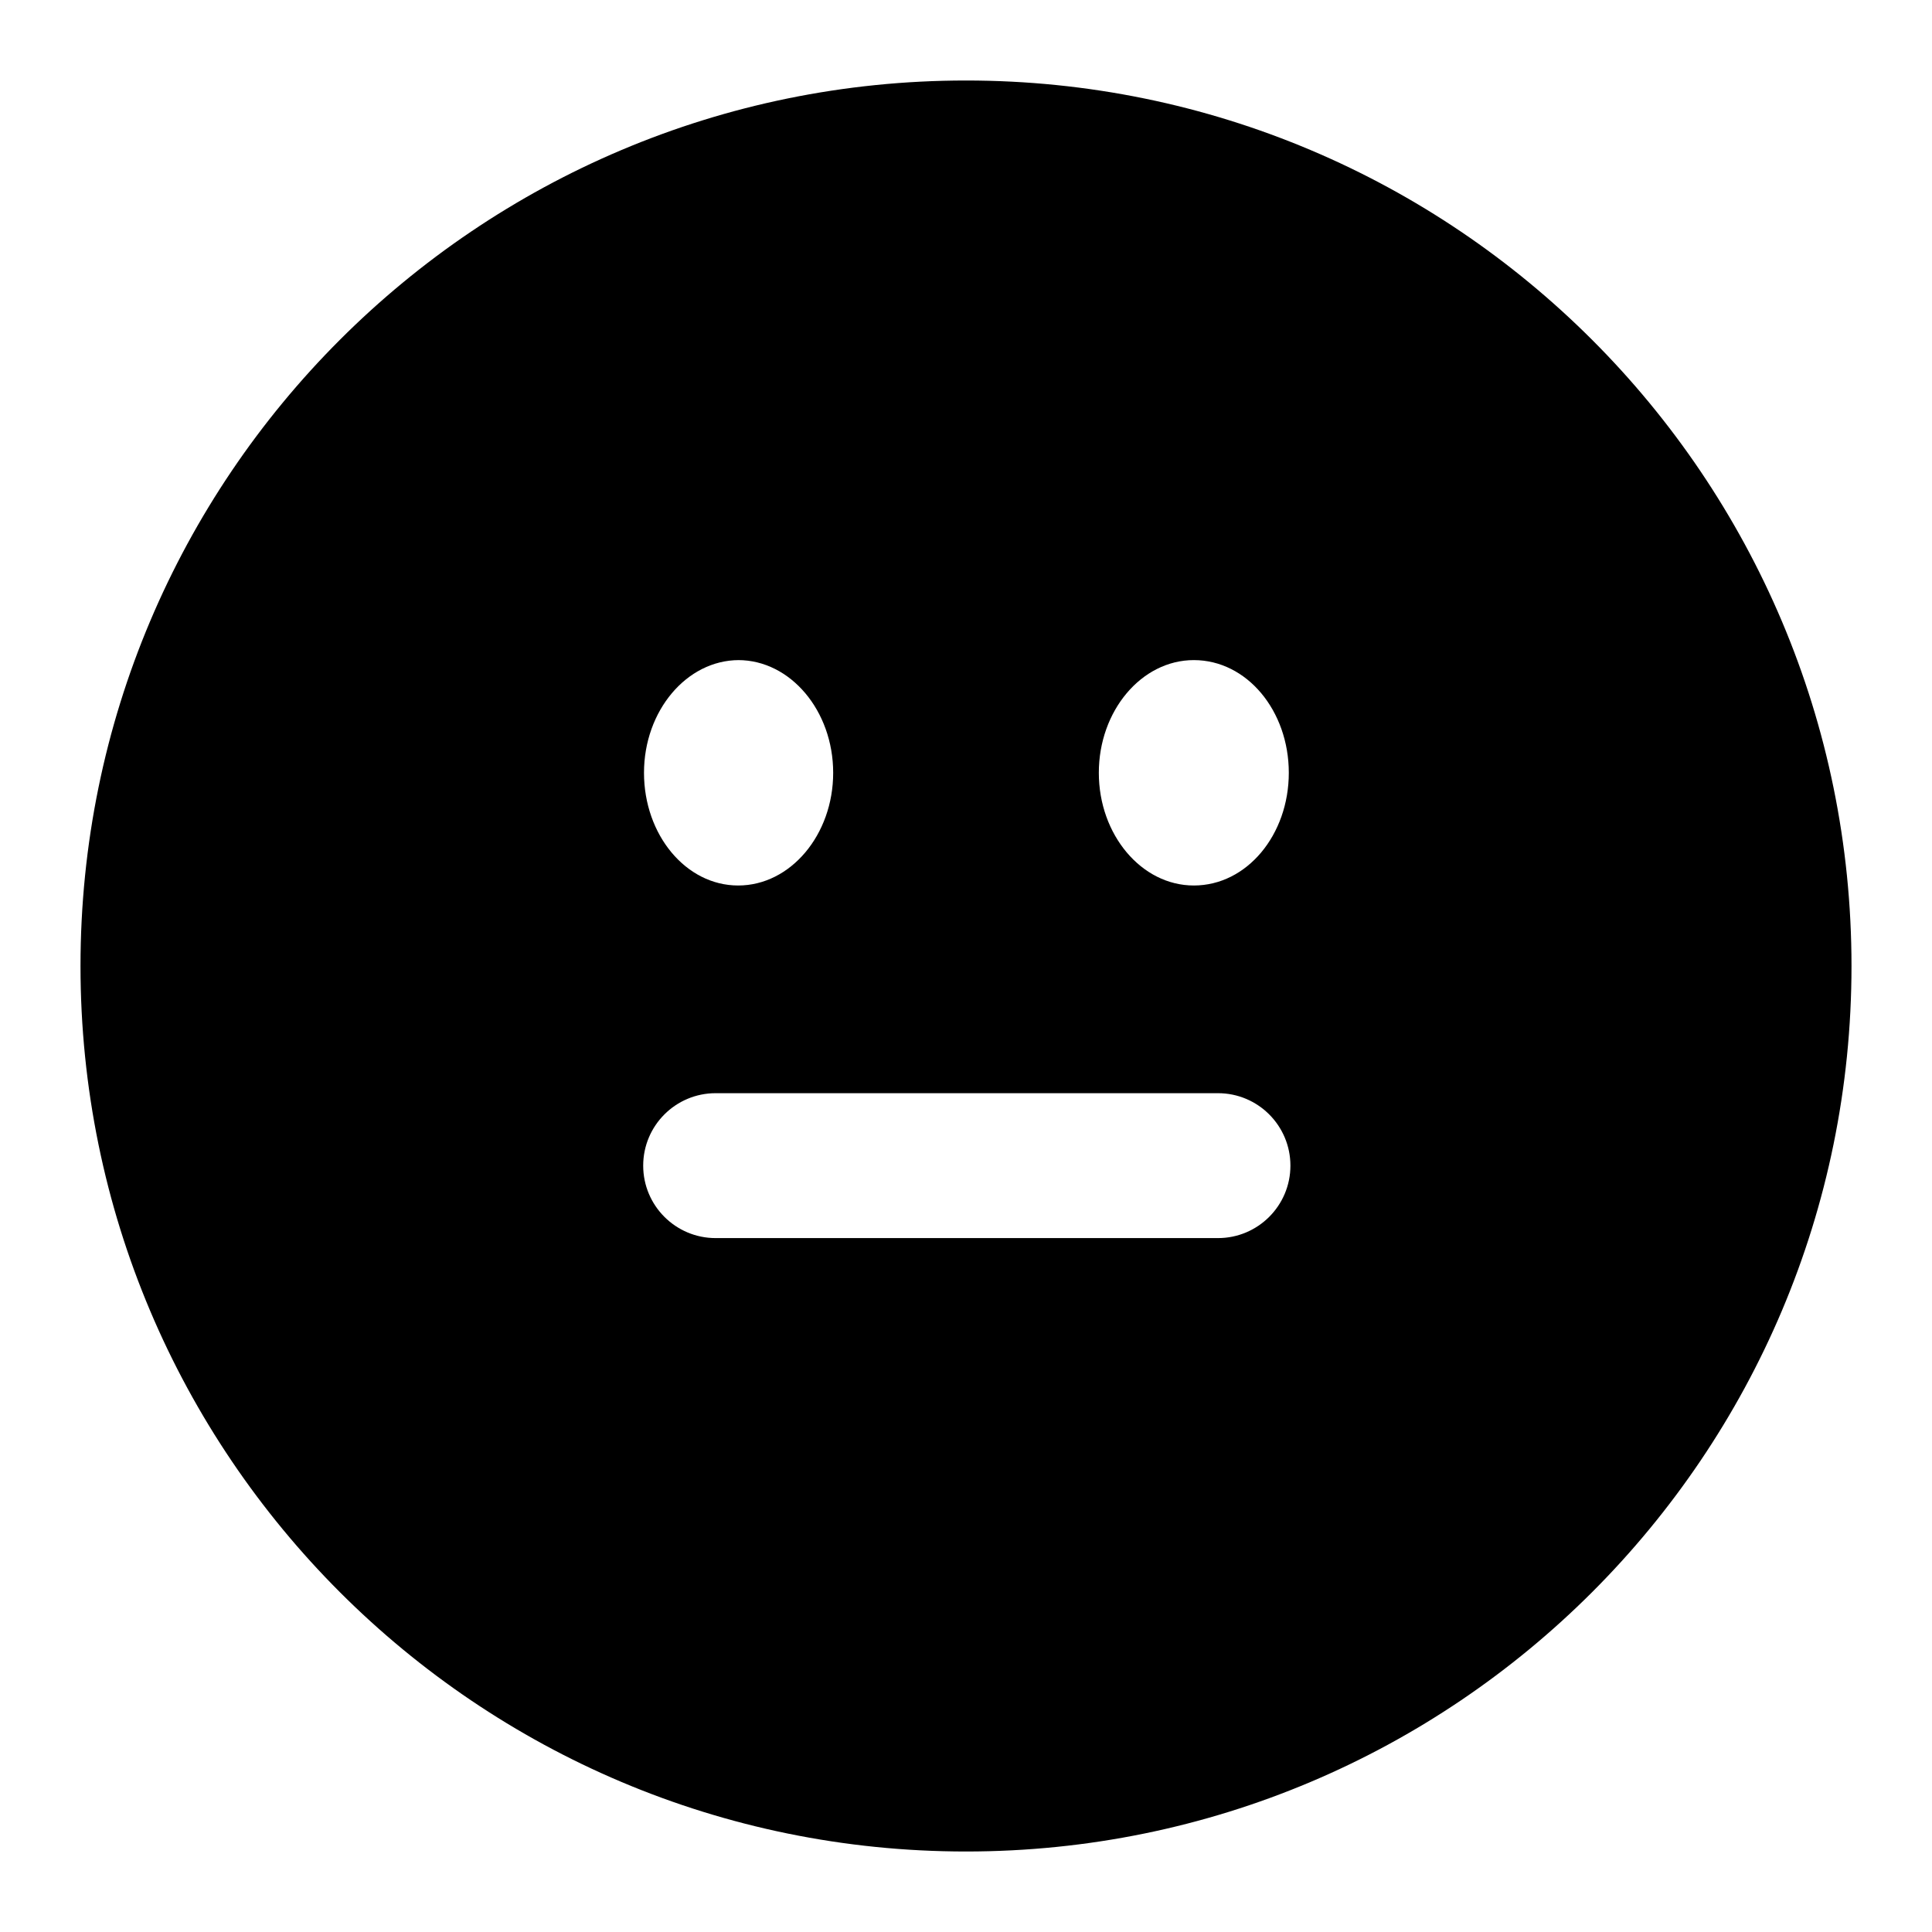
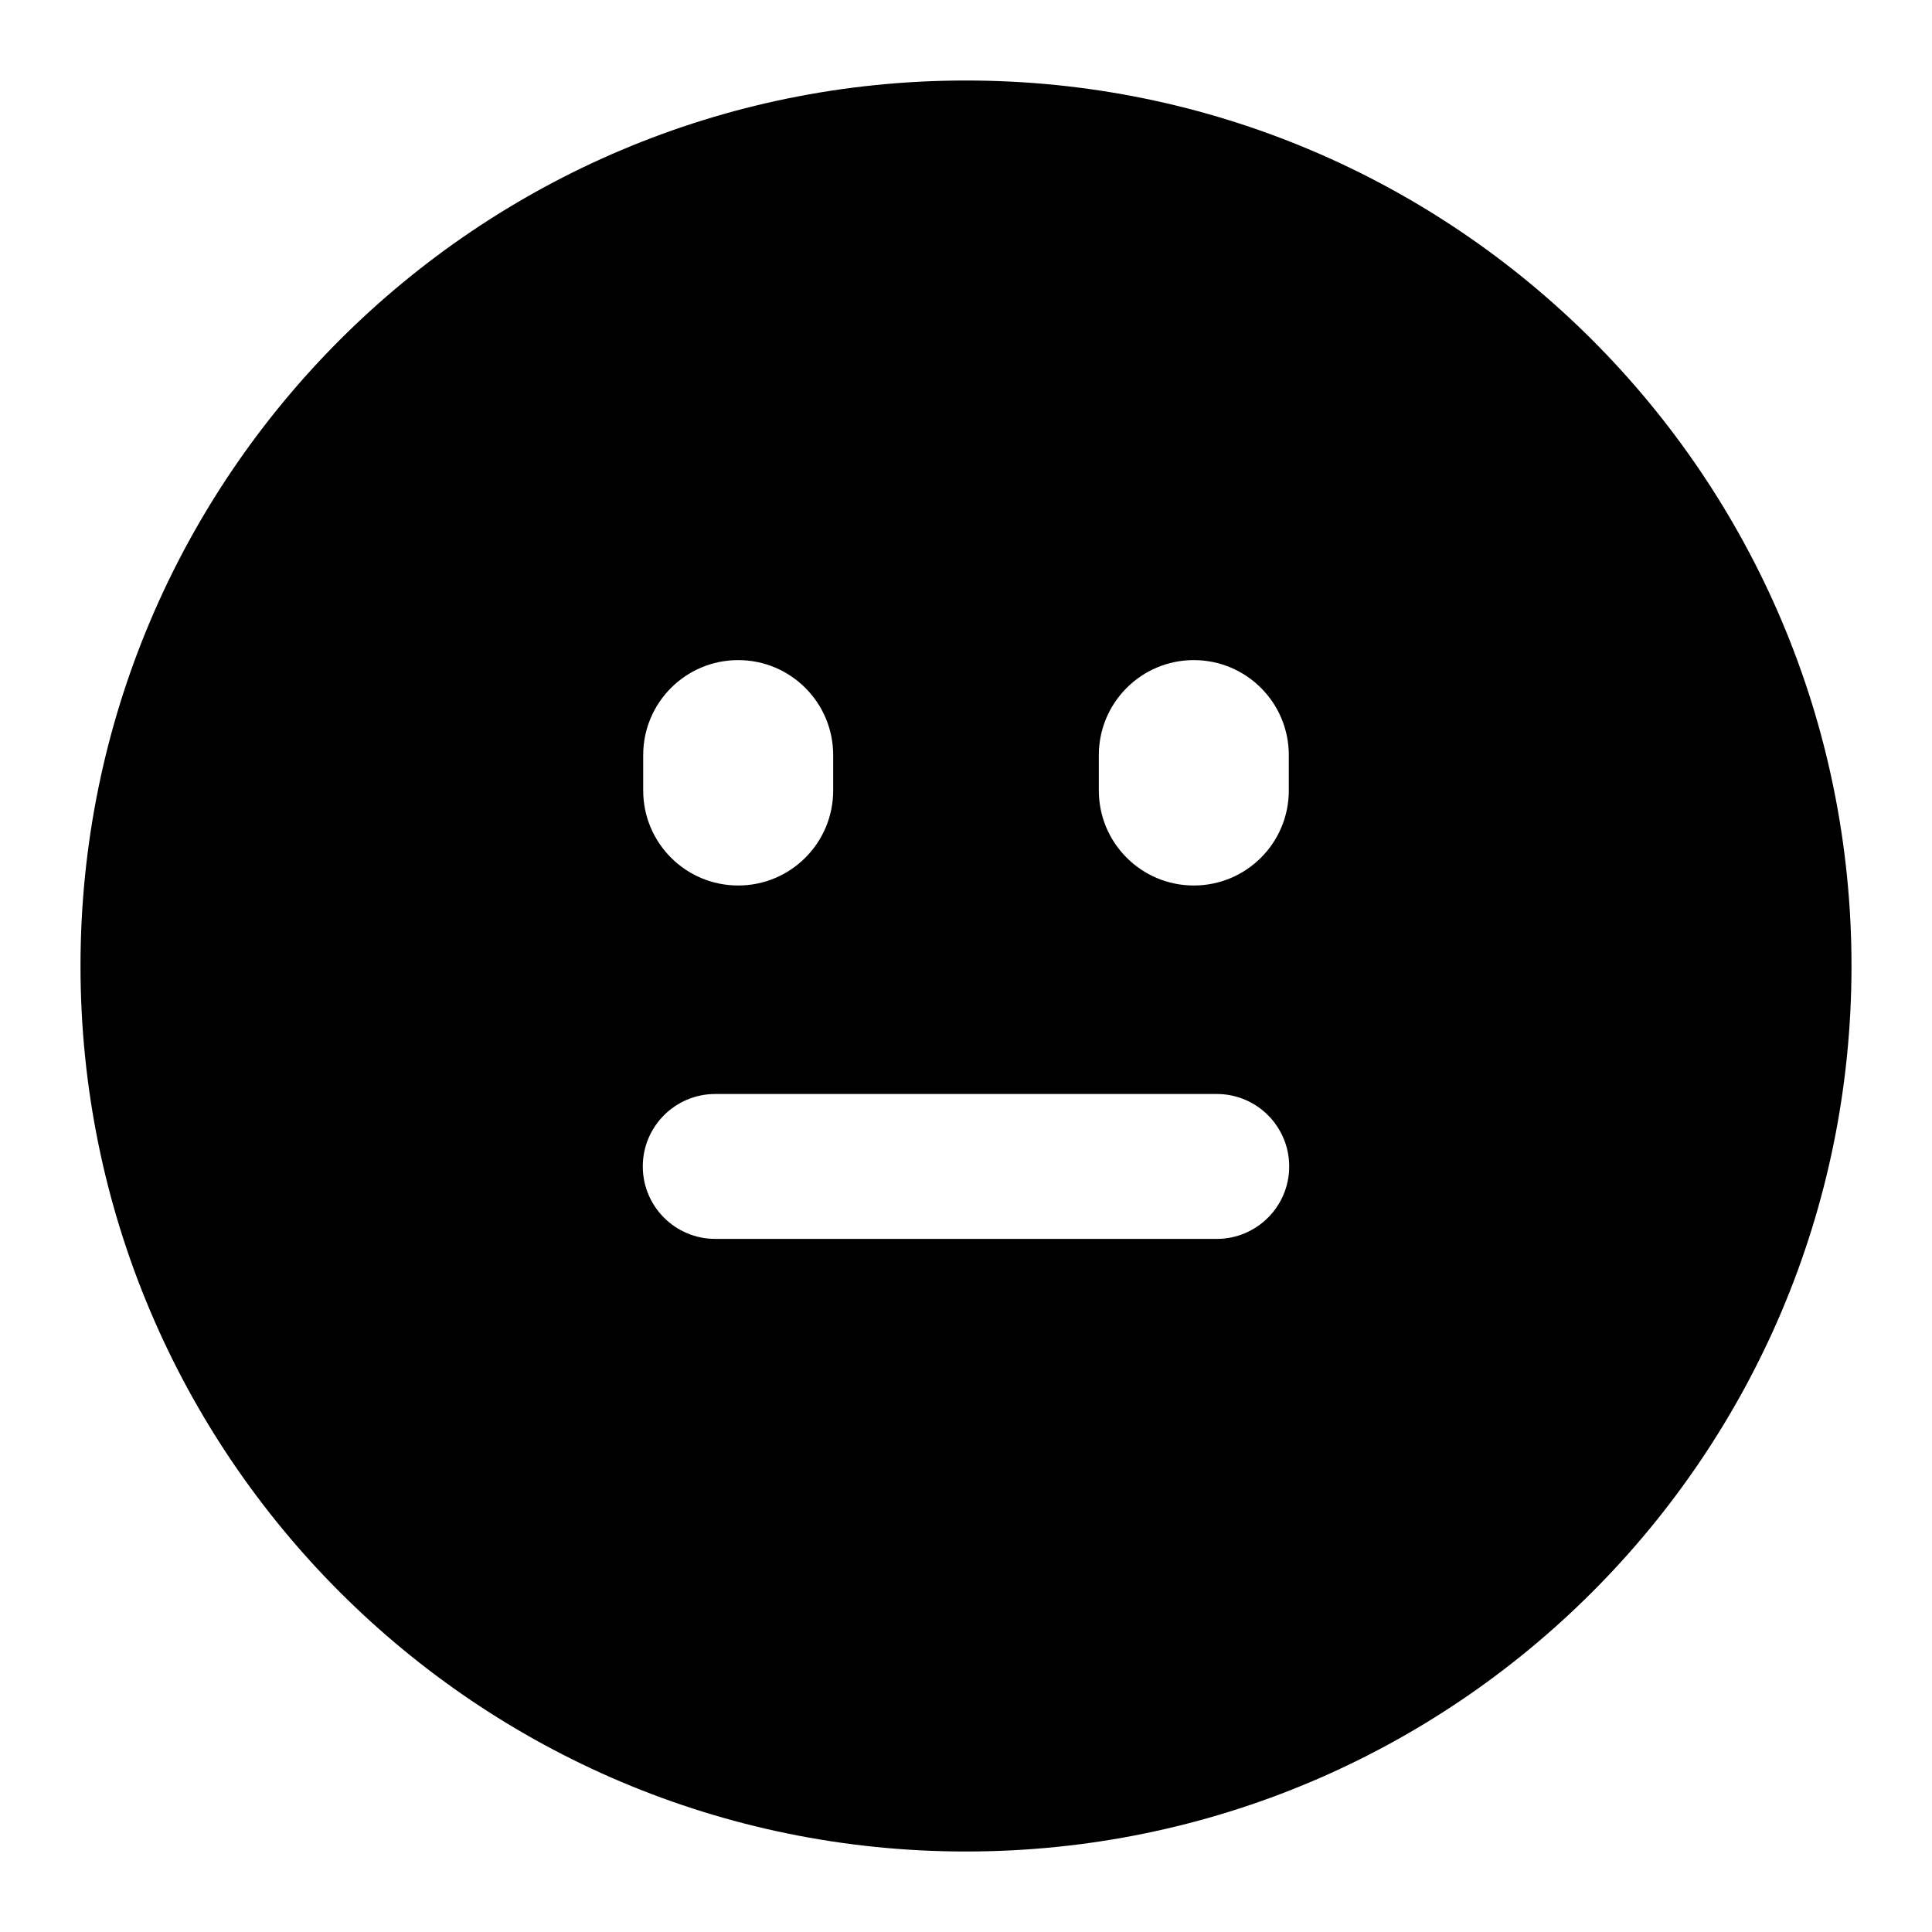
<svg xmlns="http://www.w3.org/2000/svg" viewBox="0 0 24 24" width="24" height="24">
-   <path fill-rule="evenodd" d="M12 1a11 11 0 1 1 0 22 11 11 0 0 1 0-22M8.89 13.58a.9.9 0 0 0 0 1.8h6.24a.9.9 0 0 0 0-1.8zm.29-5.38C8.53 8.2 8 8.83 8 9.6S8.52 11 9.17 11s1.18-.63 1.18-1.4-.53-1.4-1.18-1.4m5.66 0c-.65 0-1.18.63-1.18 1.4s.53 1.4 1.18 1.4c.66 0 1.18-.63 1.18-1.4s-.52-1.4-1.18-1.4" clip-rule="evenodd" />
+   <path d="M1 12a11 11 0 1 0 22 0a11 11 0 1 0 -22 0ZM9.17 8.2L9.17 8.2C9.17 8.2 9.17 8.2 9.17 8.2A1.18 1.18 0 0 1 10.35 9.38C10.35 9.38 10.35 9.38 10.35 9.38L10.35 9.82C10.35 9.82 10.35 9.82 10.35 9.82A1.18 1.18 0 0 1 9.17 11C9.17 11 9.17 11 9.17 11L9.17 11C9.17 11 9.17 11 9.17 11A1.18 1.18 0 0 1 7.99 9.82C7.99 9.82 7.99 9.82 7.99 9.82L7.99 9.38C7.99 9.38 7.99 9.38 7.99 9.38A1.18 1.18 0 0 1 9.17 8.2C9.17 8.2 9.17 8.2 9.17 8.2ZM14.83 8.2L14.83 8.2C14.83 8.2 14.83 8.2 14.83 8.2A1.18 1.18 0 0 1 16.01 9.38C16.01 9.38 16.01 9.38 16.01 9.38L16.01 9.82C16.01 9.82 16.01 9.82 16.01 9.82A1.18 1.18 0 0 1 14.83 11C14.83 11 14.83 11 14.83 11L14.83 11C14.83 11 14.83 11 14.83 11A1.18 1.18 0 0 1 13.65 9.82C13.65 9.82 13.65 9.82 13.65 9.82L13.65 9.38C13.65 9.38 13.65 9.38 13.65 9.38A1.18 1.18 0 0 1 14.83 8.2C14.83 8.2 14.83 8.2 14.83 8.2ZM8.885 13.59L15.115 13.59C15.115 13.59 15.115 13.59 15.115 13.59A.9 .9 0 0 1 16.015 14.49C16.015 14.49 16.015 14.49 16.015 14.49L16.015 14.49C16.015 14.49 16.015 14.49 16.015 14.49A.9 .9 0 0 1 15.115 15.39C15.115 15.39 15.115 15.39 15.115 15.39L8.885 15.39C8.885 15.39 8.885 15.39 8.885 15.39A.9 .9 0 0 1 7.985 14.49C7.985 14.49 7.985 14.49 7.985 14.49L7.985 14.49C7.985 14.49 7.985 14.49 7.985 14.49A.9 .9 0 0 1 8.885 13.59C8.885 13.59 8.885 13.59 8.885 13.59Z" />
</svg>
